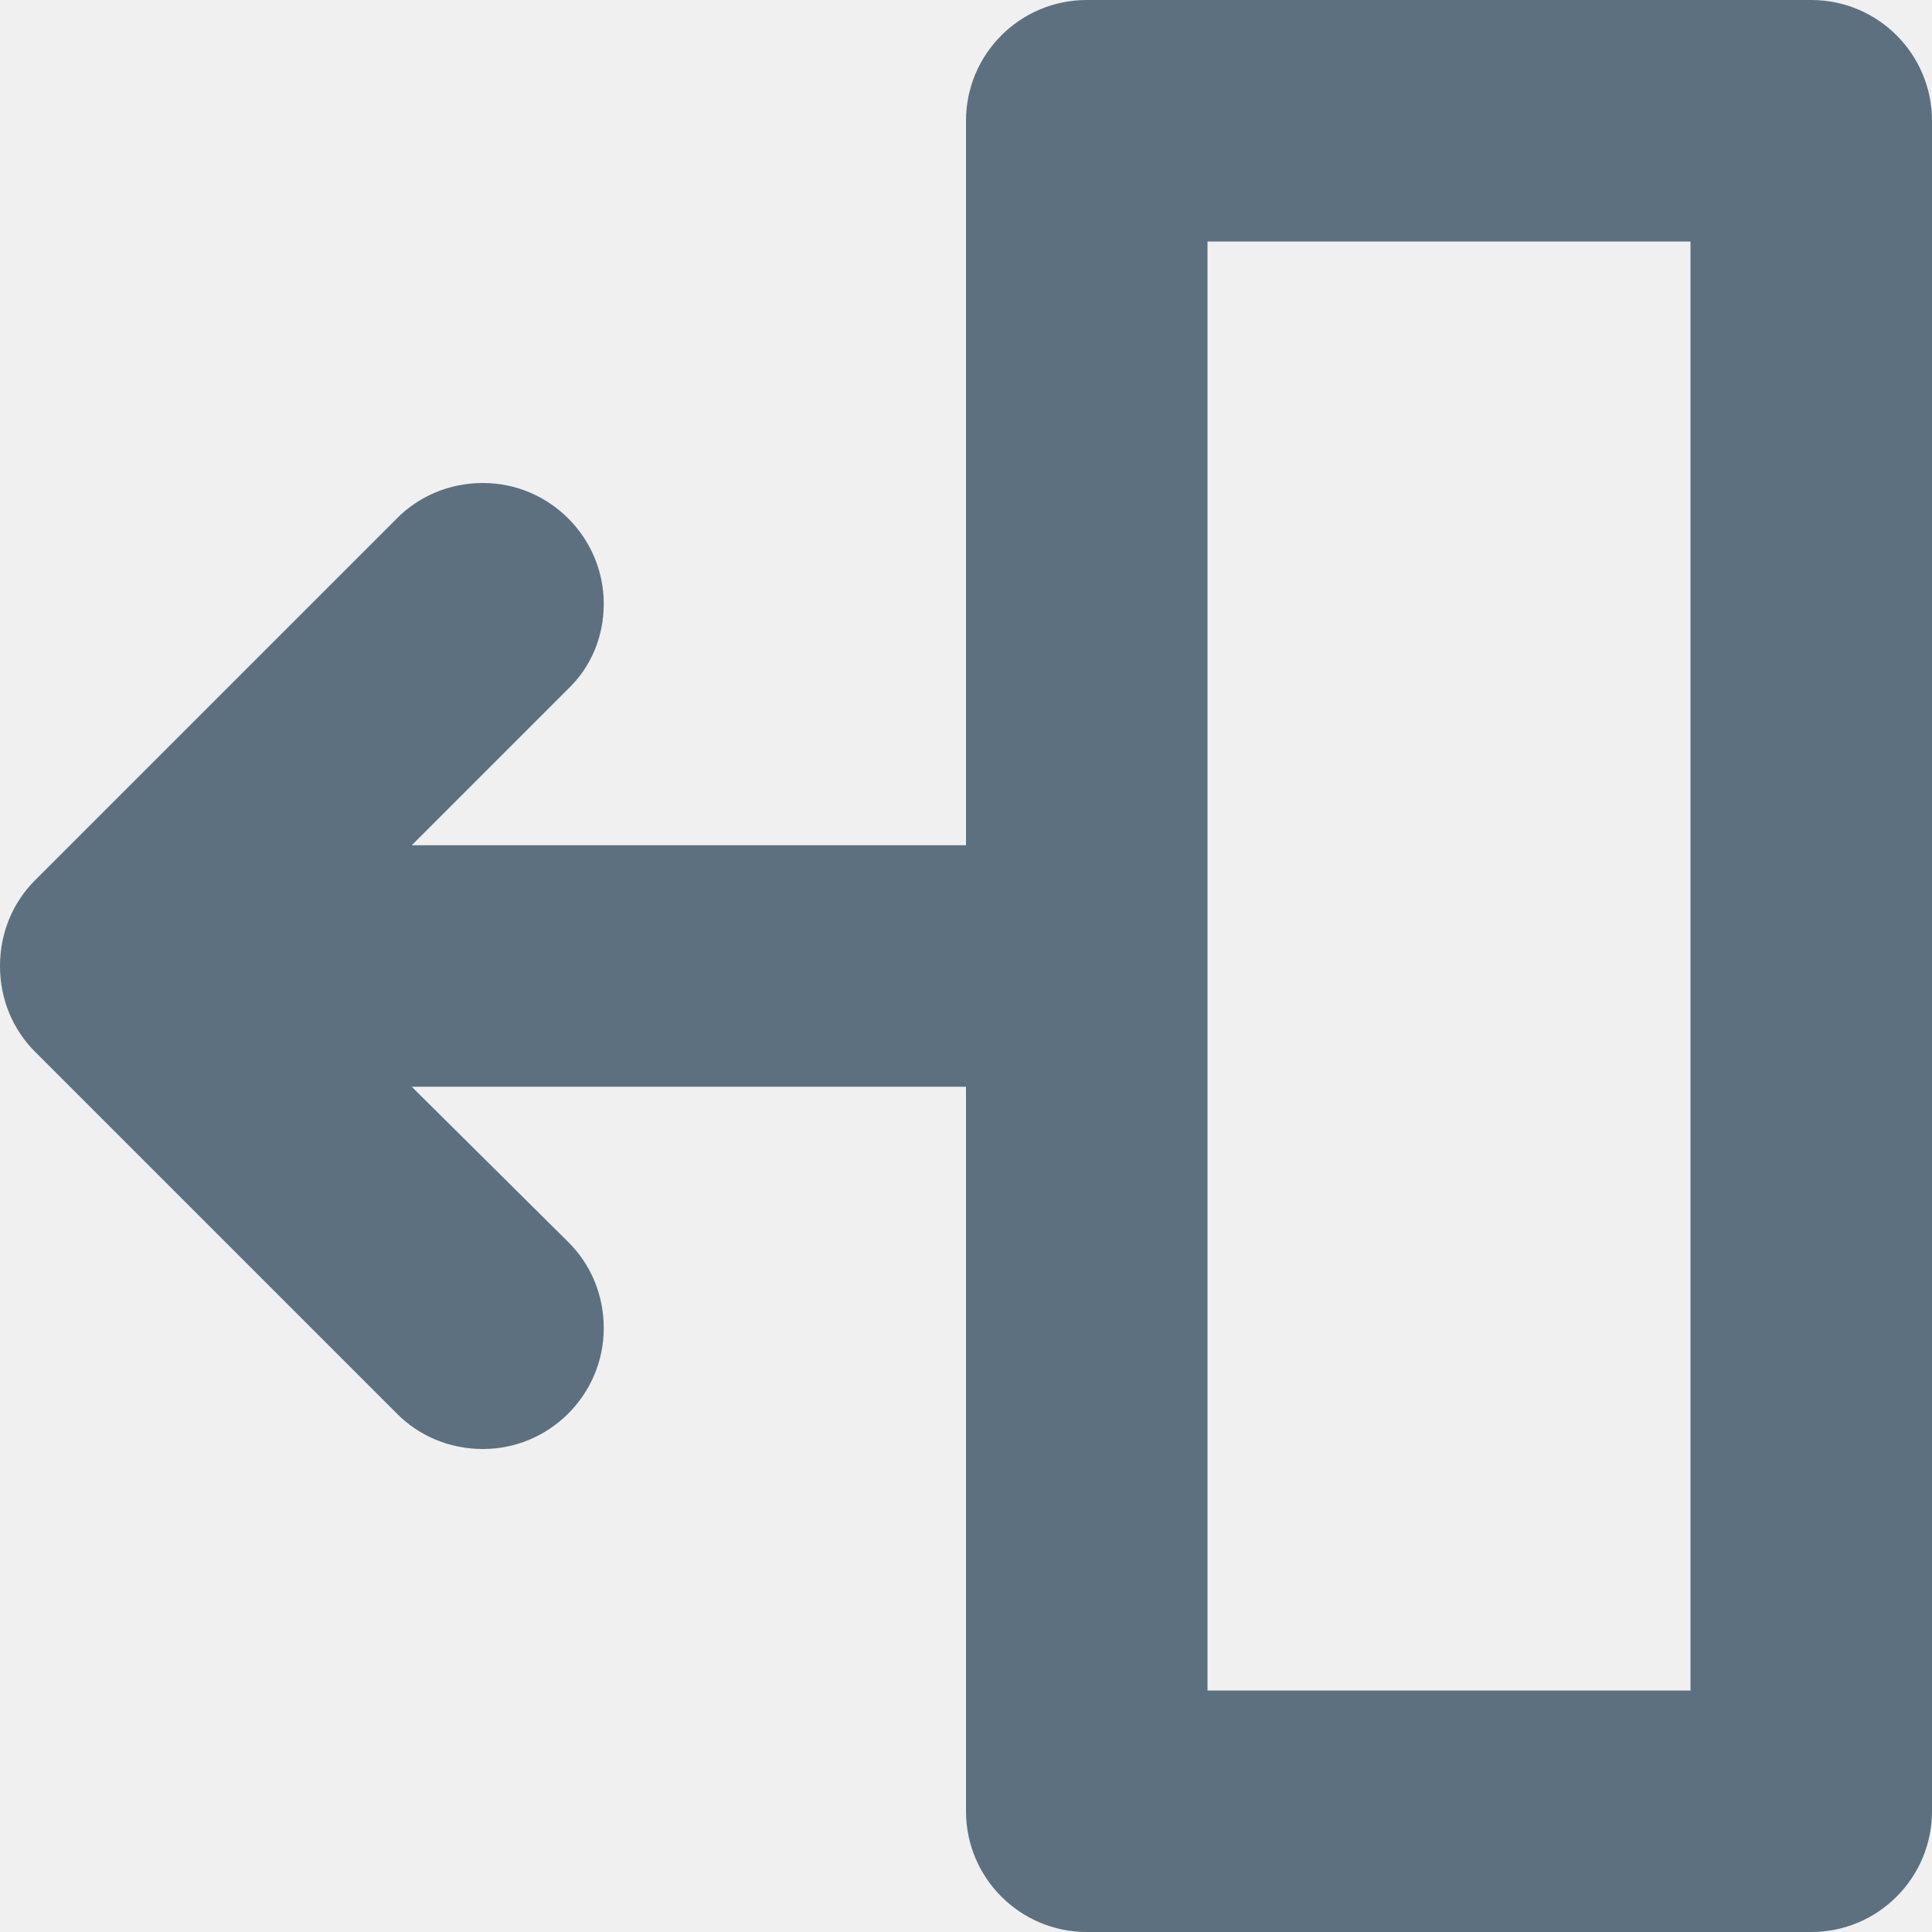
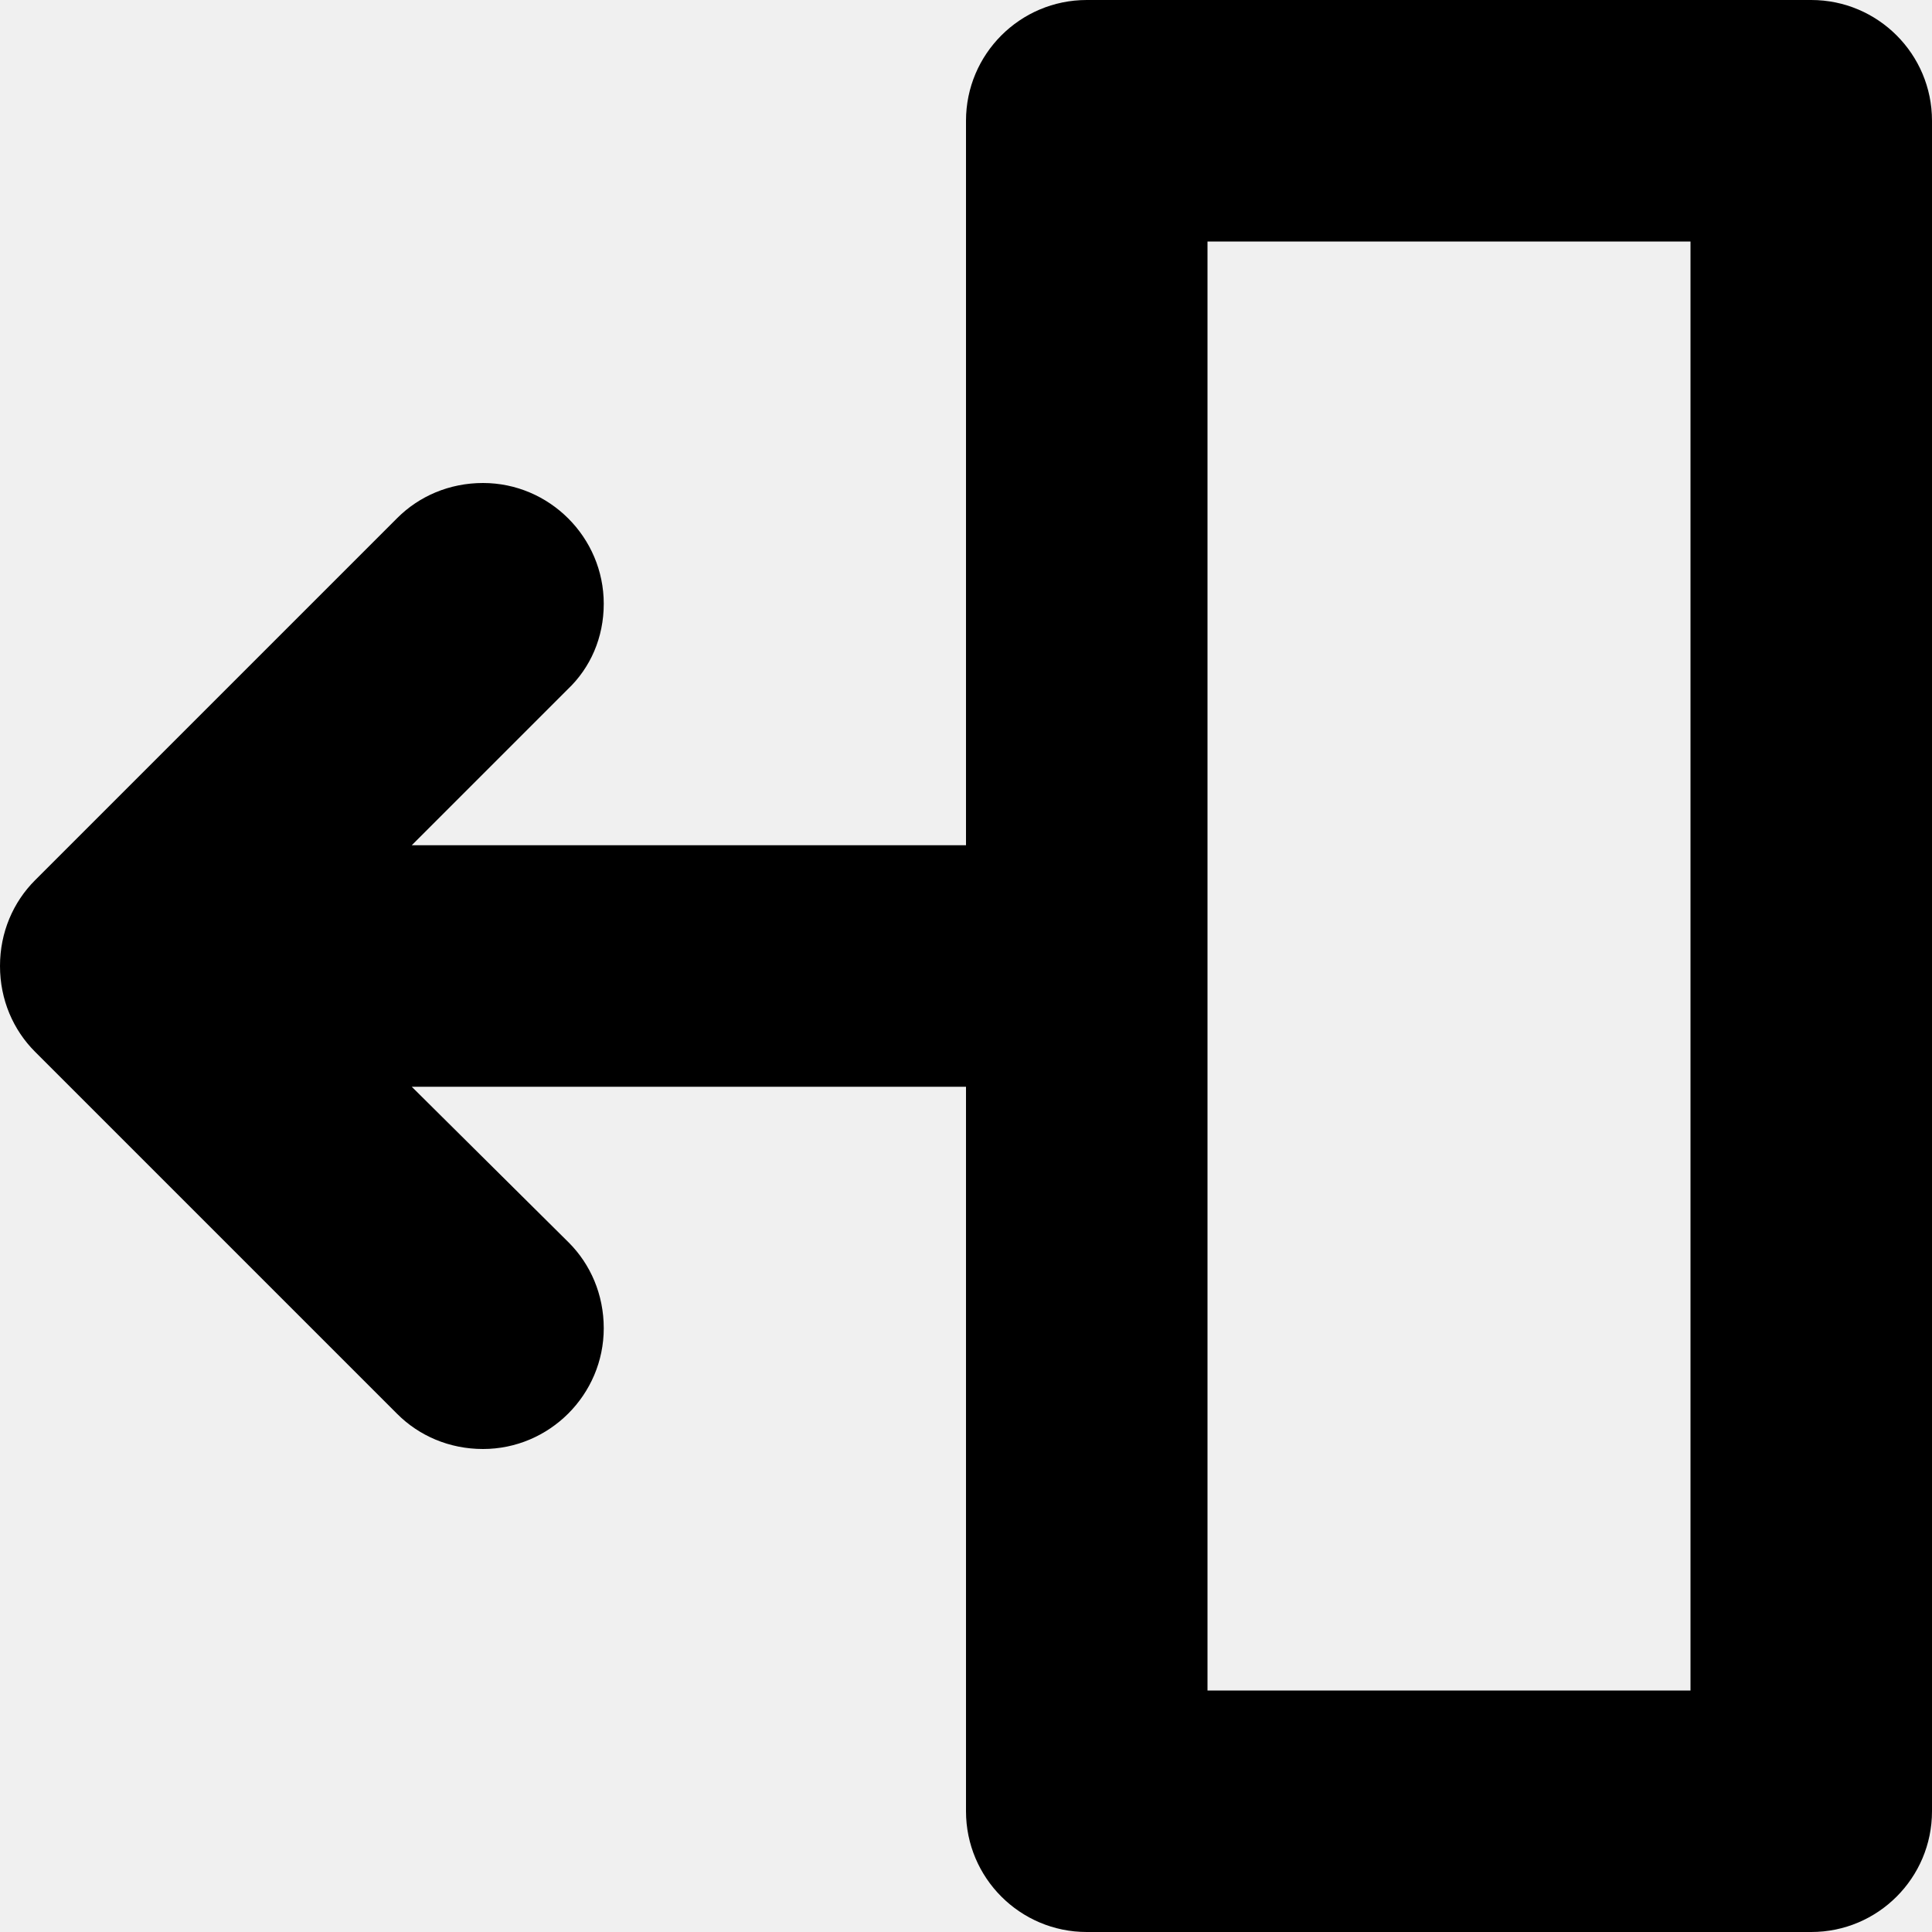
- <svg xmlns="http://www.w3.org/2000/svg" xmlns:xlink="http://www.w3.org/1999/xlink" width="16px" height="16px" viewBox="0 0 16 16" version="1.1">
-   <defs>
-     <path d="M15,0 C15.552,0 16,0.448 16,1 L16,15 C16,15.552 15.552,16 15,16 L9,16 C8.448,16 8,15.552 8,15 L8,1 C8,0.448 8.448,0 9,0 L15,0 Z M14,2 L10,2 L10,14 L14,14 L14,2 Z M8,7 L3.41,7 L4.7,5.71 C4.89,5.53 5,5.28 5,5 C5,4.45 4.55,4 4,4 C3.72,4 3.47,4.11 3.29,4.29 L0.29,7.29 C0.11,7.47 4.99999828e-08,7.72 4.99999828e-08,8 C4.99999828e-08,8.28 0.11,8.53 0.29,8.71 L3.29,11.71 C3.47,11.89 3.72,12 4,12 C4.55,12 5,11.55 5,11 C5,10.72 4.89,10.47 4.71,10.29 L3.41,9 L8,9 L8,7 Z" id="path-1" />
-   </defs>
-   <g id="bp3-icon-drawer-right" stroke="none" stroke-width="1" fill="none" fill-rule="evenodd">
-     <mask id="mask-2" fill="white">
-       <use xlink:href="#path-1" />
-     </mask>
-     <g fill-rule="nonzero" />
-     <g id="16-Light-/-Icon-/-Default" mask="url(#mask-2)" fill="#5C7080">
-       <rect id="Rectangle" x="0" y="0" width="16" height="16" />
-     </g>
+ <svg xmlns="http://www.w3.org/2000/svg" width="16px" height="16px" viewBox="0 0 16 16" version="1.1">
+   <g id="drawer-right" stroke="none" stroke-width="1" fill="none" fill-rule="evenodd">
+     <path d="M15,0 C15.552,0 16,0.448 16,1 L16,15 C16,15.552 15.552,16 15,16 L9,16 C8.448,16 8,15.552 8,15 L8,1 C8,0.448 8.448,0 9,0 L15,0 Z M14,2 L10,2 L10,14 L14,14 L14,2 Z M8,7 L3.41,7 L4.7,5.71 C4.89,5.53 5,5.28 5,5 C5,4.45 4.55,4 4,4 C3.72,4 3.47,4.11 3.29,4.29 L0.29,7.29 C0.11,7.47 4.99999828e-08,7.72 4.99999828e-08,8 C4.99999828e-08,8.28 0.11,8.53 0.29,8.71 L3.29,11.71 C3.47,11.89 3.72,12 4,12 C4.55,12 5,11.55 5,11 C5,10.72 4.89,10.47 4.71,10.29 L3.41,9 L8,9 L8,7 Z" id="Shape" fill="#000000" fill-rule="nonzero" />
  </g>
</svg>
